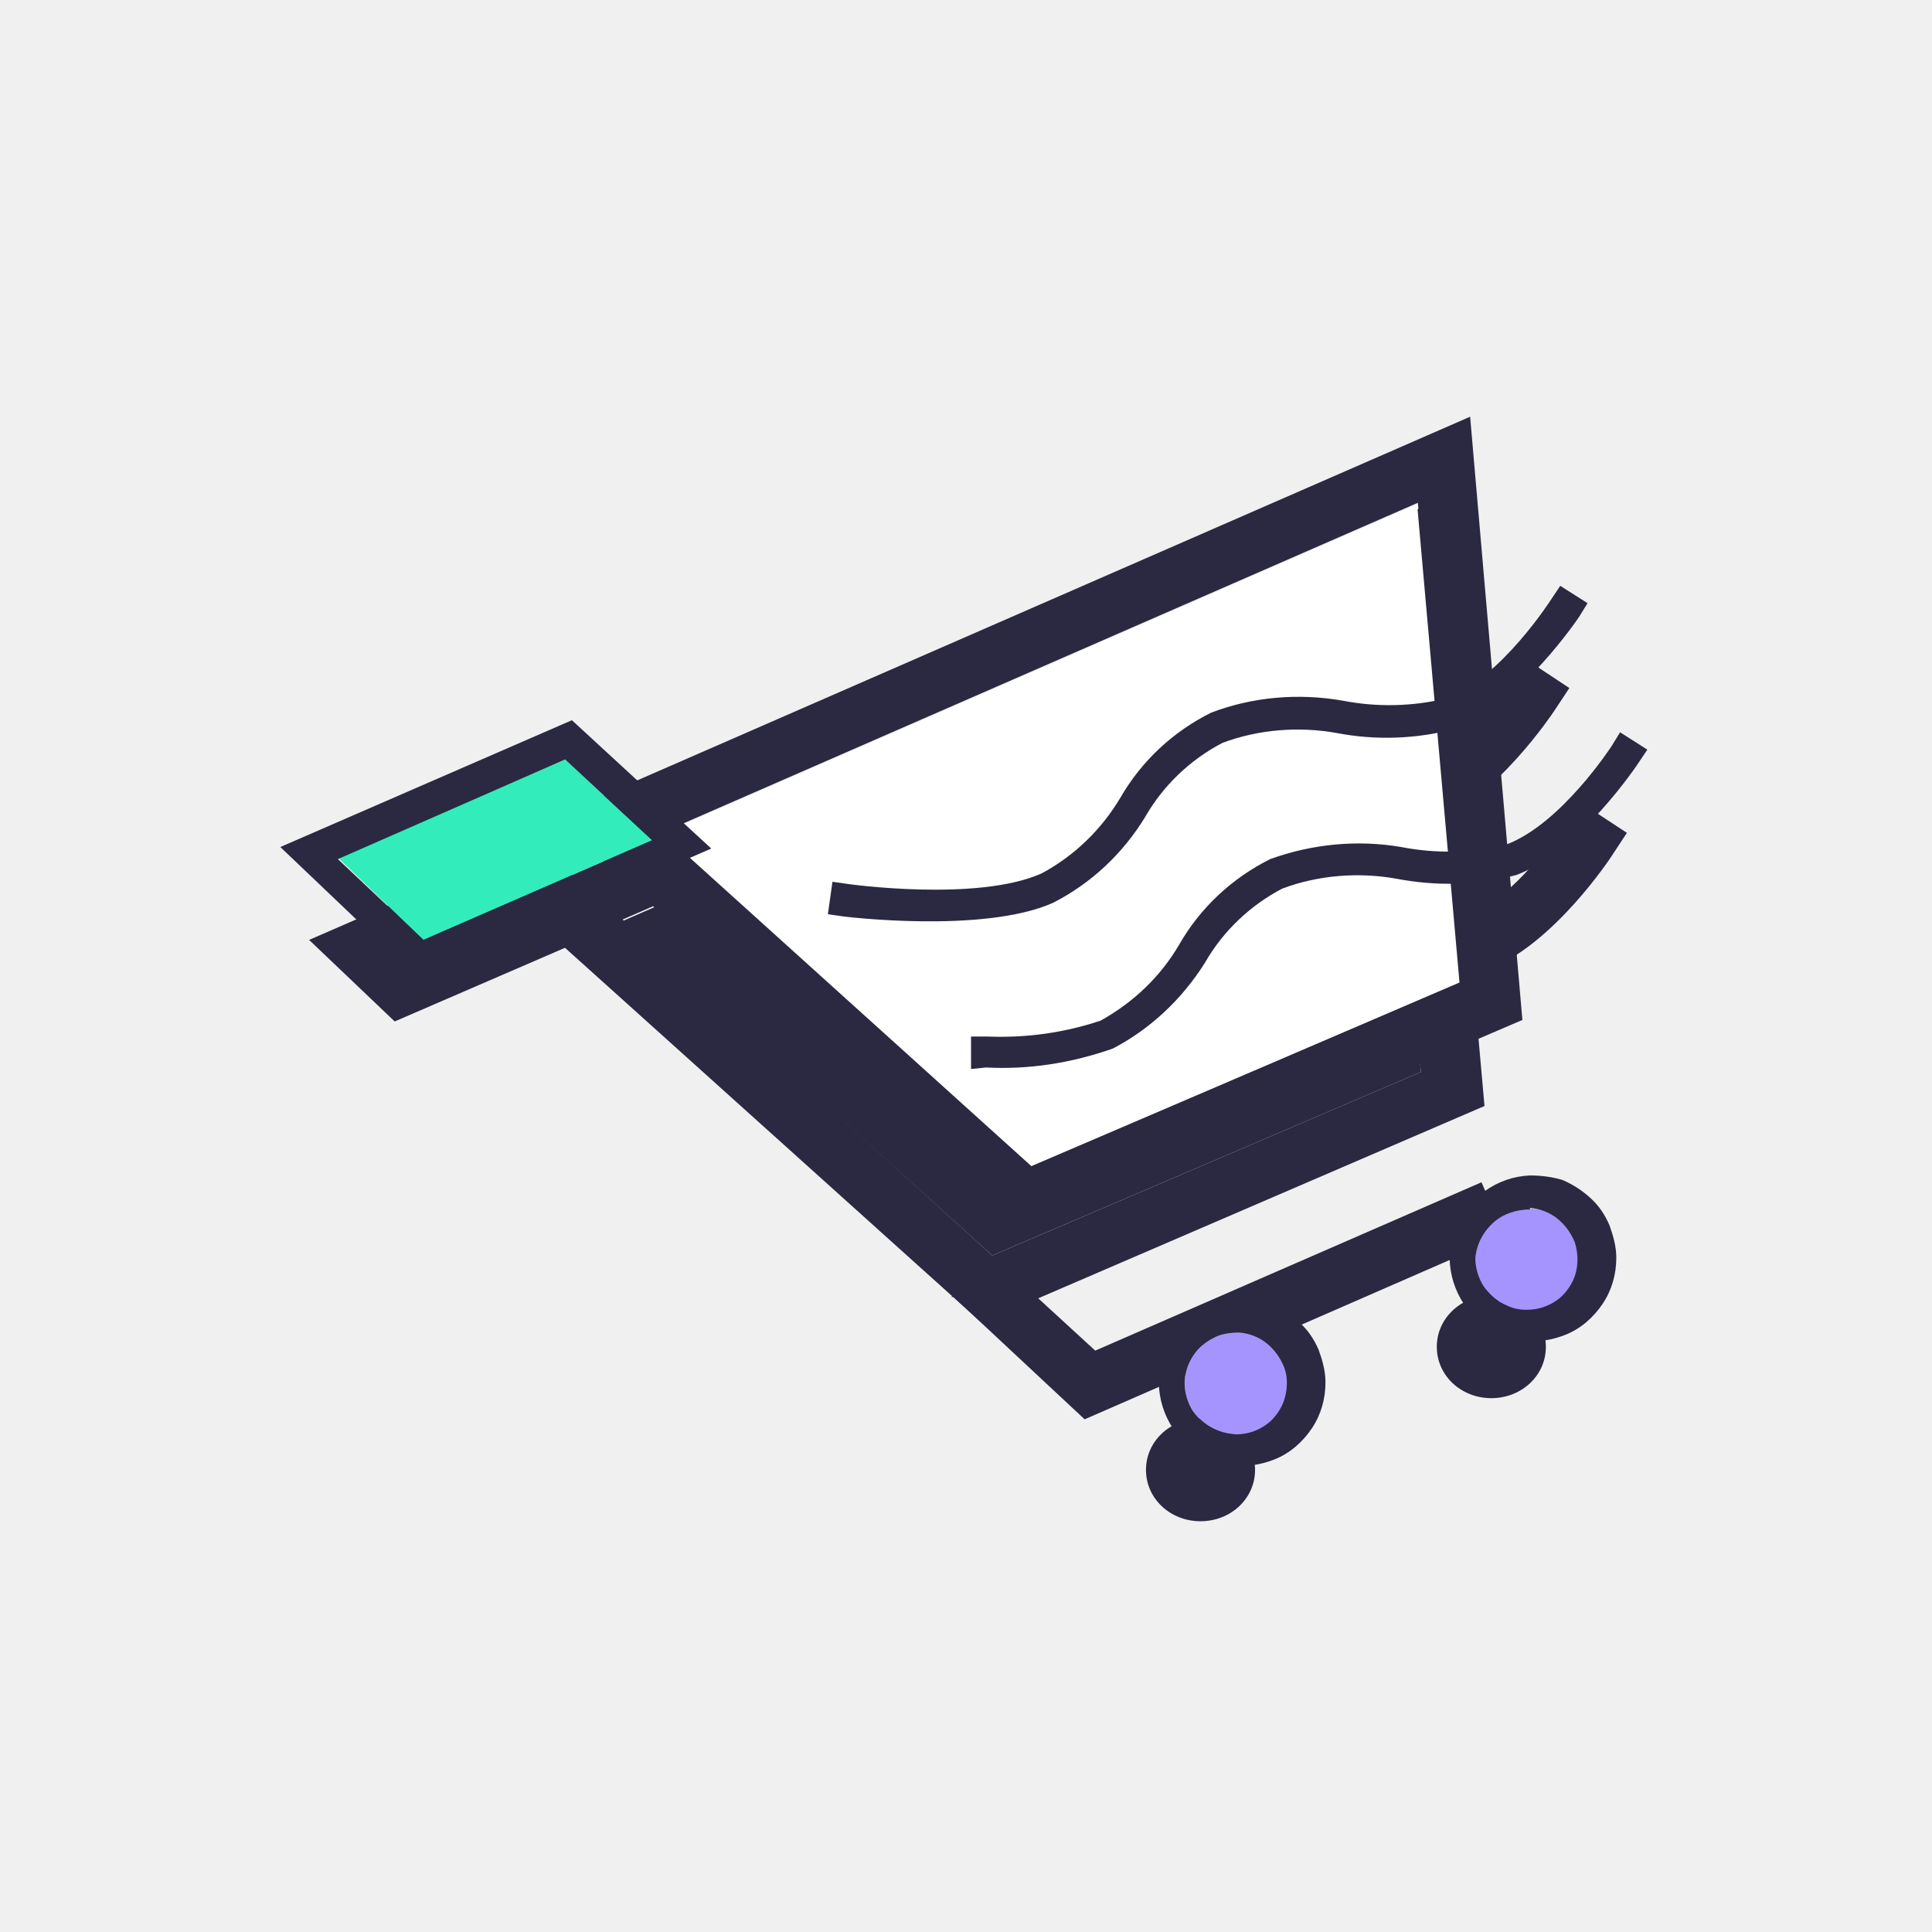
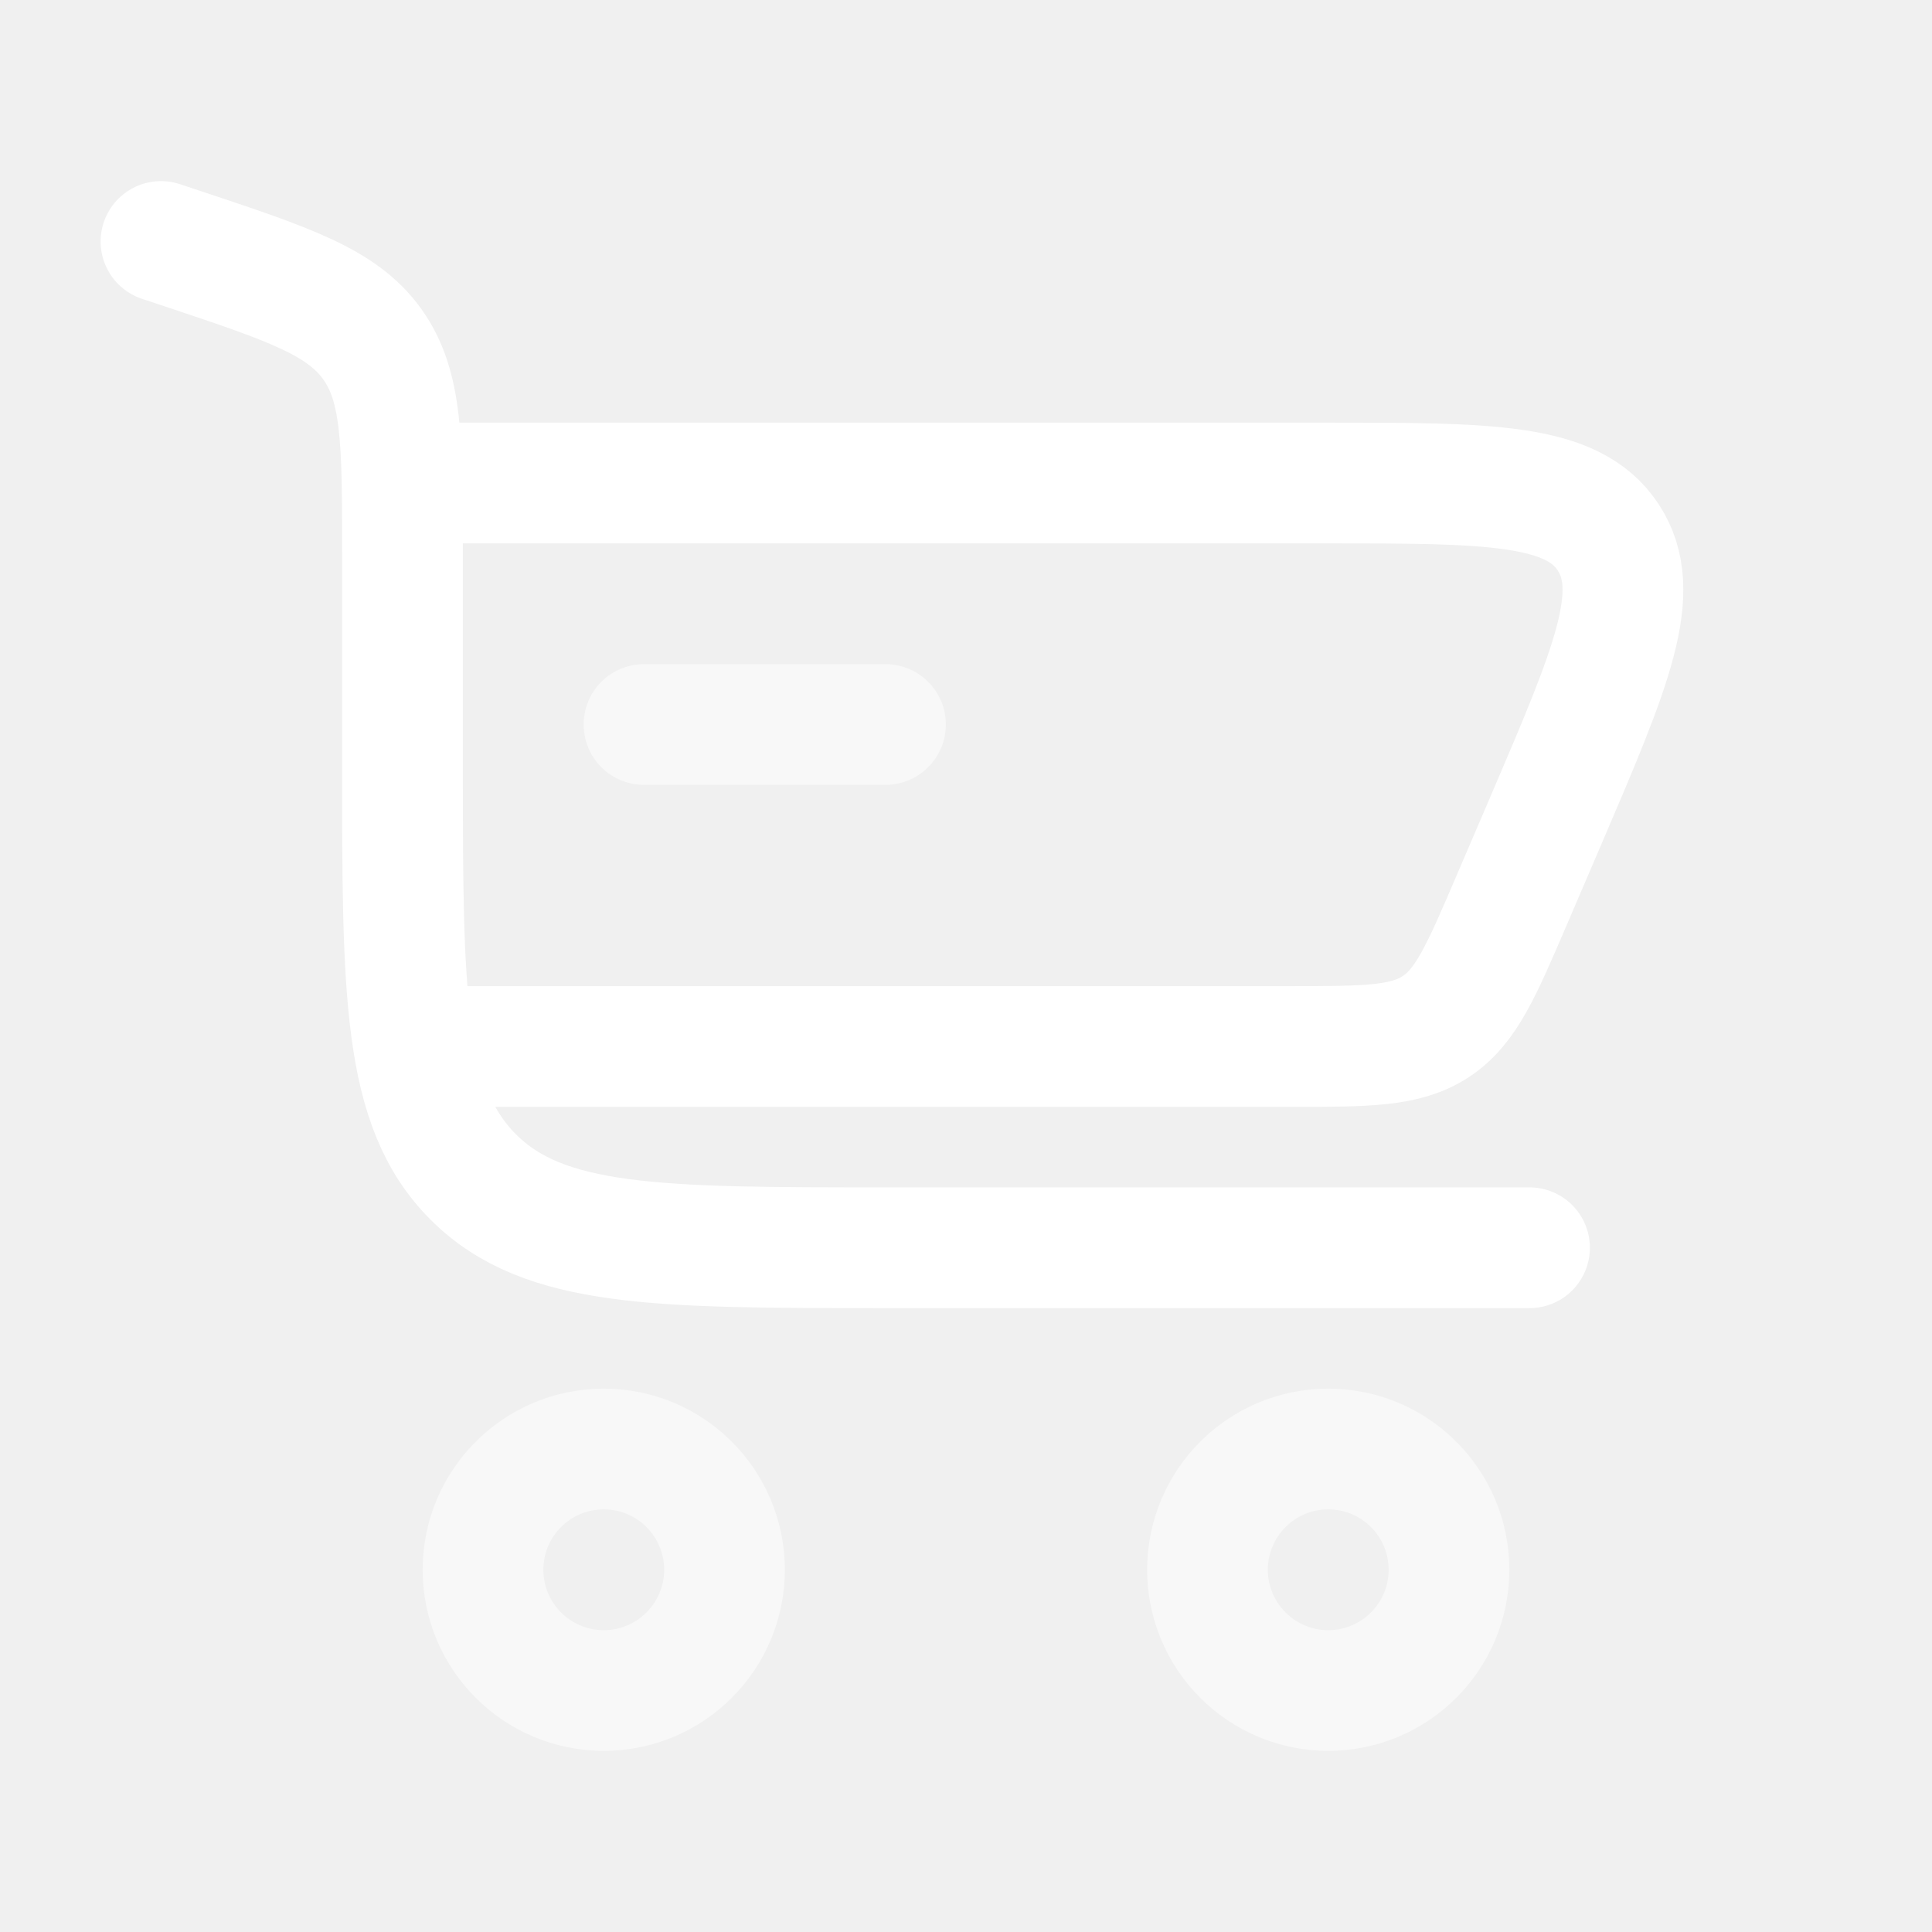
- <svg xmlns="http://www.w3.org/2000/svg" width="800px" height="800px" viewBox="0 0 64 64" fill="none">
-   <path fill-rule="evenodd" clip-rule="evenodd" d="M20.626 30.51L45.664 19.581L47.069 35.512L32.869 41.589L20.626 30.51Z" fill="#2A2941" />
-   <path fill-rule="evenodd" clip-rule="evenodd" d="M47.395 16.68L17.064 29.91L32.518 43.816L49.176 36.638L47.395 16.63V16.68ZM20.626 30.46L45.664 19.531L47.069 35.512L32.869 41.59L20.626 30.46Z" fill="#2A2941" />
-   <path fill-rule="evenodd" clip-rule="evenodd" d="M10.24 31.136L17.766 27.859L20.651 30.56L13.075 33.837L10.24 31.136Z" fill="#2A2941" />
-   <path fill-rule="evenodd" clip-rule="evenodd" d="M31.59 42.965L35.93 47.017L49.854 40.939L49.076 39.164L36.281 44.741L32.819 41.565L31.514 42.965H31.59Z" fill="#2A2941" />
-   <path d="M49.402 46.316C50.406 46.316 51.209 45.566 51.209 44.616C51.209 43.665 50.406 42.915 49.402 42.915C48.399 42.915 47.596 43.665 47.596 44.616C47.596 45.566 48.399 46.316 49.402 46.316Z" fill="#2A2941" />
-   <path d="M39.768 50.393C40.772 50.393 41.575 49.643 41.575 48.692C41.575 47.767 40.772 46.992 39.768 46.992C38.765 46.992 37.962 47.742 37.962 48.692C37.962 49.643 38.765 50.393 39.768 50.393Z" fill="#2A2941" />
-   <path d="M26.798 32.711C26.798 32.711 31.264 33.311 33.471 32.311C36.131 31.16 36.482 28.109 39.116 26.984C41.725 25.858 44.585 27.359 46.894 26.509C48.876 25.783 50.682 23.057 50.682 23.057" stroke="#2A2941" stroke-width="1.883" stroke-miterlimit="1.32" stroke-linecap="square" />
-   <path d="M31.414 37.688C32.769 37.763 34.099 37.563 35.378 37.113C38.037 35.962 38.389 32.911 40.998 31.786C43.782 30.635 46.467 32.161 48.8 31.311C50.782 30.61 52.589 27.859 52.589 27.859" stroke="#2A2941" stroke-width="1.883" stroke-miterlimit="1.32" stroke-linecap="square" />
-   <path fill-rule="evenodd" clip-rule="evenodd" d="M21.906 27.634L46.944 16.705L48.349 32.561L34.149 38.638L21.906 27.634Z" fill="white" />
-   <path fill-rule="evenodd" clip-rule="evenodd" d="M48.7 13.804L18.343 27.059L33.772 40.939L50.431 33.787L48.7 13.804ZM21.931 27.584L46.969 16.655L48.374 32.536L34.174 38.638L21.931 27.584Z" fill="#2A2941" />
-   <path fill-rule="evenodd" clip-rule="evenodd" d="M11.193 28.409L18.719 25.158L21.605 27.834L14.028 31.136L11.193 28.409Z" fill="#32EDBB" />
-   <path fill-rule="evenodd" clip-rule="evenodd" d="M18.945 23.858L9.286 28.059L13.802 32.361L23.561 28.109L18.945 23.858ZM11.193 28.459L18.719 25.158L21.605 27.834L14.028 31.135L11.193 28.459Z" fill="#2A2941" />
-   <path d="M50.682 43.44C51.685 43.44 52.488 42.69 52.488 41.739C52.488 40.814 51.685 40.039 50.682 40.039C49.678 40.039 48.876 40.789 48.876 41.739C48.876 42.665 49.678 43.44 50.682 43.44Z" fill="#A694FE" />
-   <path fill-rule="evenodd" clip-rule="evenodd" d="M50.682 38.938C50.13 38.964 49.628 39.139 49.176 39.464C48.725 39.789 48.399 40.214 48.198 40.714C47.997 41.214 47.972 41.764 48.098 42.29C48.223 42.815 48.499 43.29 48.875 43.665C49.277 44.04 49.754 44.291 50.28 44.391C50.807 44.491 51.359 44.416 51.861 44.215C52.363 44.015 52.789 43.64 53.09 43.19C53.391 42.74 53.542 42.215 53.542 41.664C53.542 41.289 53.441 40.939 53.316 40.589C53.166 40.239 52.965 39.939 52.689 39.689C52.413 39.439 52.112 39.239 51.761 39.089C51.434 38.989 51.058 38.938 50.682 38.938ZM50.682 40.014C51.008 40.039 51.334 40.164 51.585 40.364C51.836 40.564 52.037 40.839 52.162 41.139C52.262 41.439 52.287 41.79 52.212 42.115C52.137 42.44 51.961 42.715 51.736 42.94C51.485 43.165 51.184 43.315 50.857 43.365C50.531 43.415 50.205 43.39 49.904 43.24C49.603 43.115 49.352 42.89 49.151 42.615C48.976 42.34 48.875 42.015 48.875 41.69C48.901 41.239 49.126 40.814 49.453 40.514C49.779 40.214 50.23 40.064 50.682 40.064V40.014Z" fill="#2A2941" />
-   <path d="M41.048 47.517C42.051 47.517 42.854 46.767 42.854 45.816C42.854 44.866 42.051 44.115 41.048 44.115C40.044 44.115 39.242 44.866 39.242 45.816C39.242 46.767 40.044 47.517 41.048 47.517Z" fill="#A694FE" />
-   <path fill-rule="evenodd" clip-rule="evenodd" d="M41.048 43.065C40.496 43.09 39.994 43.265 39.543 43.59C39.091 43.916 38.765 44.341 38.564 44.841C38.364 45.341 38.338 45.891 38.464 46.416C38.589 46.942 38.865 47.417 39.242 47.792C39.643 48.167 40.12 48.417 40.647 48.517C41.173 48.617 41.725 48.542 42.227 48.342C42.729 48.142 43.155 47.767 43.456 47.317C43.758 46.867 43.908 46.341 43.908 45.791C43.908 45.416 43.808 45.066 43.682 44.716C43.532 44.366 43.331 44.066 43.055 43.816C42.779 43.565 42.478 43.365 42.127 43.215C41.801 43.14 41.424 43.065 41.048 43.065ZM41.048 44.141C41.374 44.166 41.7 44.291 41.951 44.491C42.202 44.691 42.403 44.966 42.528 45.266C42.654 45.566 42.654 45.916 42.578 46.241C42.503 46.566 42.327 46.842 42.102 47.067C41.851 47.292 41.55 47.442 41.224 47.492C40.897 47.542 40.571 47.517 40.27 47.367C39.969 47.242 39.718 47.017 39.518 46.742C39.342 46.467 39.242 46.141 39.242 45.816C39.242 45.591 39.292 45.366 39.392 45.141C39.492 44.941 39.618 44.741 39.794 44.591C39.969 44.441 40.17 44.316 40.371 44.241C40.596 44.166 40.822 44.141 41.048 44.141Z" fill="#2A2941" />
-   <path fill-rule="evenodd" clip-rule="evenodd" d="M27.952 30.36C27.952 30.36 32.568 30.935 34.876 29.91C36.156 29.26 37.209 28.259 37.937 27.059C38.539 26.009 39.442 25.158 40.496 24.608C41.7 24.158 43.03 24.058 44.284 24.283C45.589 24.533 46.944 24.483 48.248 24.133C50.356 23.358 52.312 20.431 52.312 20.431L52.589 19.981L51.685 19.406L51.384 19.856C51.384 19.856 49.728 22.457 47.922 23.132C46.793 23.407 45.614 23.433 44.46 23.207C43.005 22.957 41.499 23.082 40.12 23.608C38.865 24.233 37.812 25.208 37.109 26.434C36.482 27.484 35.579 28.359 34.5 28.935C32.367 29.885 28.102 29.285 28.102 29.285L27.576 29.21L27.425 30.285L27.952 30.36Z" fill="#2A2941" />
-   <path fill-rule="evenodd" clip-rule="evenodd" d="M32.669 35.362C34.099 35.437 35.503 35.212 36.858 34.737C38.113 34.087 39.166 33.086 39.919 31.886C40.521 30.835 41.424 29.985 42.478 29.435C43.682 28.985 45.012 28.885 46.266 29.11C47.571 29.36 48.926 29.335 50.23 28.985C52.338 28.209 54.269 25.283 54.269 25.283L54.571 24.833L53.667 24.258L53.391 24.708C53.391 24.708 51.71 27.309 49.879 27.984C48.75 28.259 47.571 28.284 46.417 28.059C44.962 27.809 43.456 27.959 42.077 28.459C40.822 29.085 39.768 30.06 39.066 31.285C38.439 32.361 37.536 33.211 36.457 33.811C35.253 34.212 33.998 34.387 32.719 34.337H32.167V35.412L32.669 35.362Z" fill="#2A2941" />
+ <svg xmlns="http://www.w3.org/2000/svg" viewBox="0 0 24 24" fill="none" stroke="#ffffff">
+   <g id="SVGRepo_bgCarrier" stroke-width="0" />
+   <g id="SVGRepo_tracerCarrier" stroke-linecap="round" stroke-linejoin="round" />
+   <g id="SVGRepo_iconCarrier">
+     <path d="M2 3L2.265 3.088C3.585 3.528 4.245 3.748 4.622 4.272C5 4.796 5 5.492 5 6.883V9.5C5 12.328 5 13.743 5.879 14.621C6.757 15.5 8.172 15.5 11 15.5H19" stroke="#ffffff" stroke-width="1.5" stroke-linecap="round" />
+     <path opacity="0.5" d="M7.5 18C8.328 18 9 18.672 9 19.5C9 20.328 8.328 21 7.5 21C6.672 21 6 20.328 6 19.5C6 18.672 6.672 18 7.5 18Z" stroke="#ffffff" stroke-width="1.5" />
+     <path opacity="0.5" d="M16.5 18C17.328 18 18 18.672 18 19.5C18 20.328 17.328 21 16.5 21C15.672 21 15 20.328 15 19.5C15 18.672 15.672 18 16.5 18Z" stroke="#ffffff" stroke-width="1.5" />
+     <path opacity="0.5" d="M11 9H8" stroke="#ffffff" stroke-width="1.5" stroke-linecap="round" />
+     <path d="M5 6H16.45C18.505 6 19.533 6 19.977 6.674C20.422 7.349 20.017 8.293 19.208 10.182L18.779 11.182C18.401 12.064 18.212 12.505 17.837 12.752C17.461 13 16.981 13 16.022 13H5" stroke="#ffffff" stroke-width="1.5" />
+   </g>
</svg>
